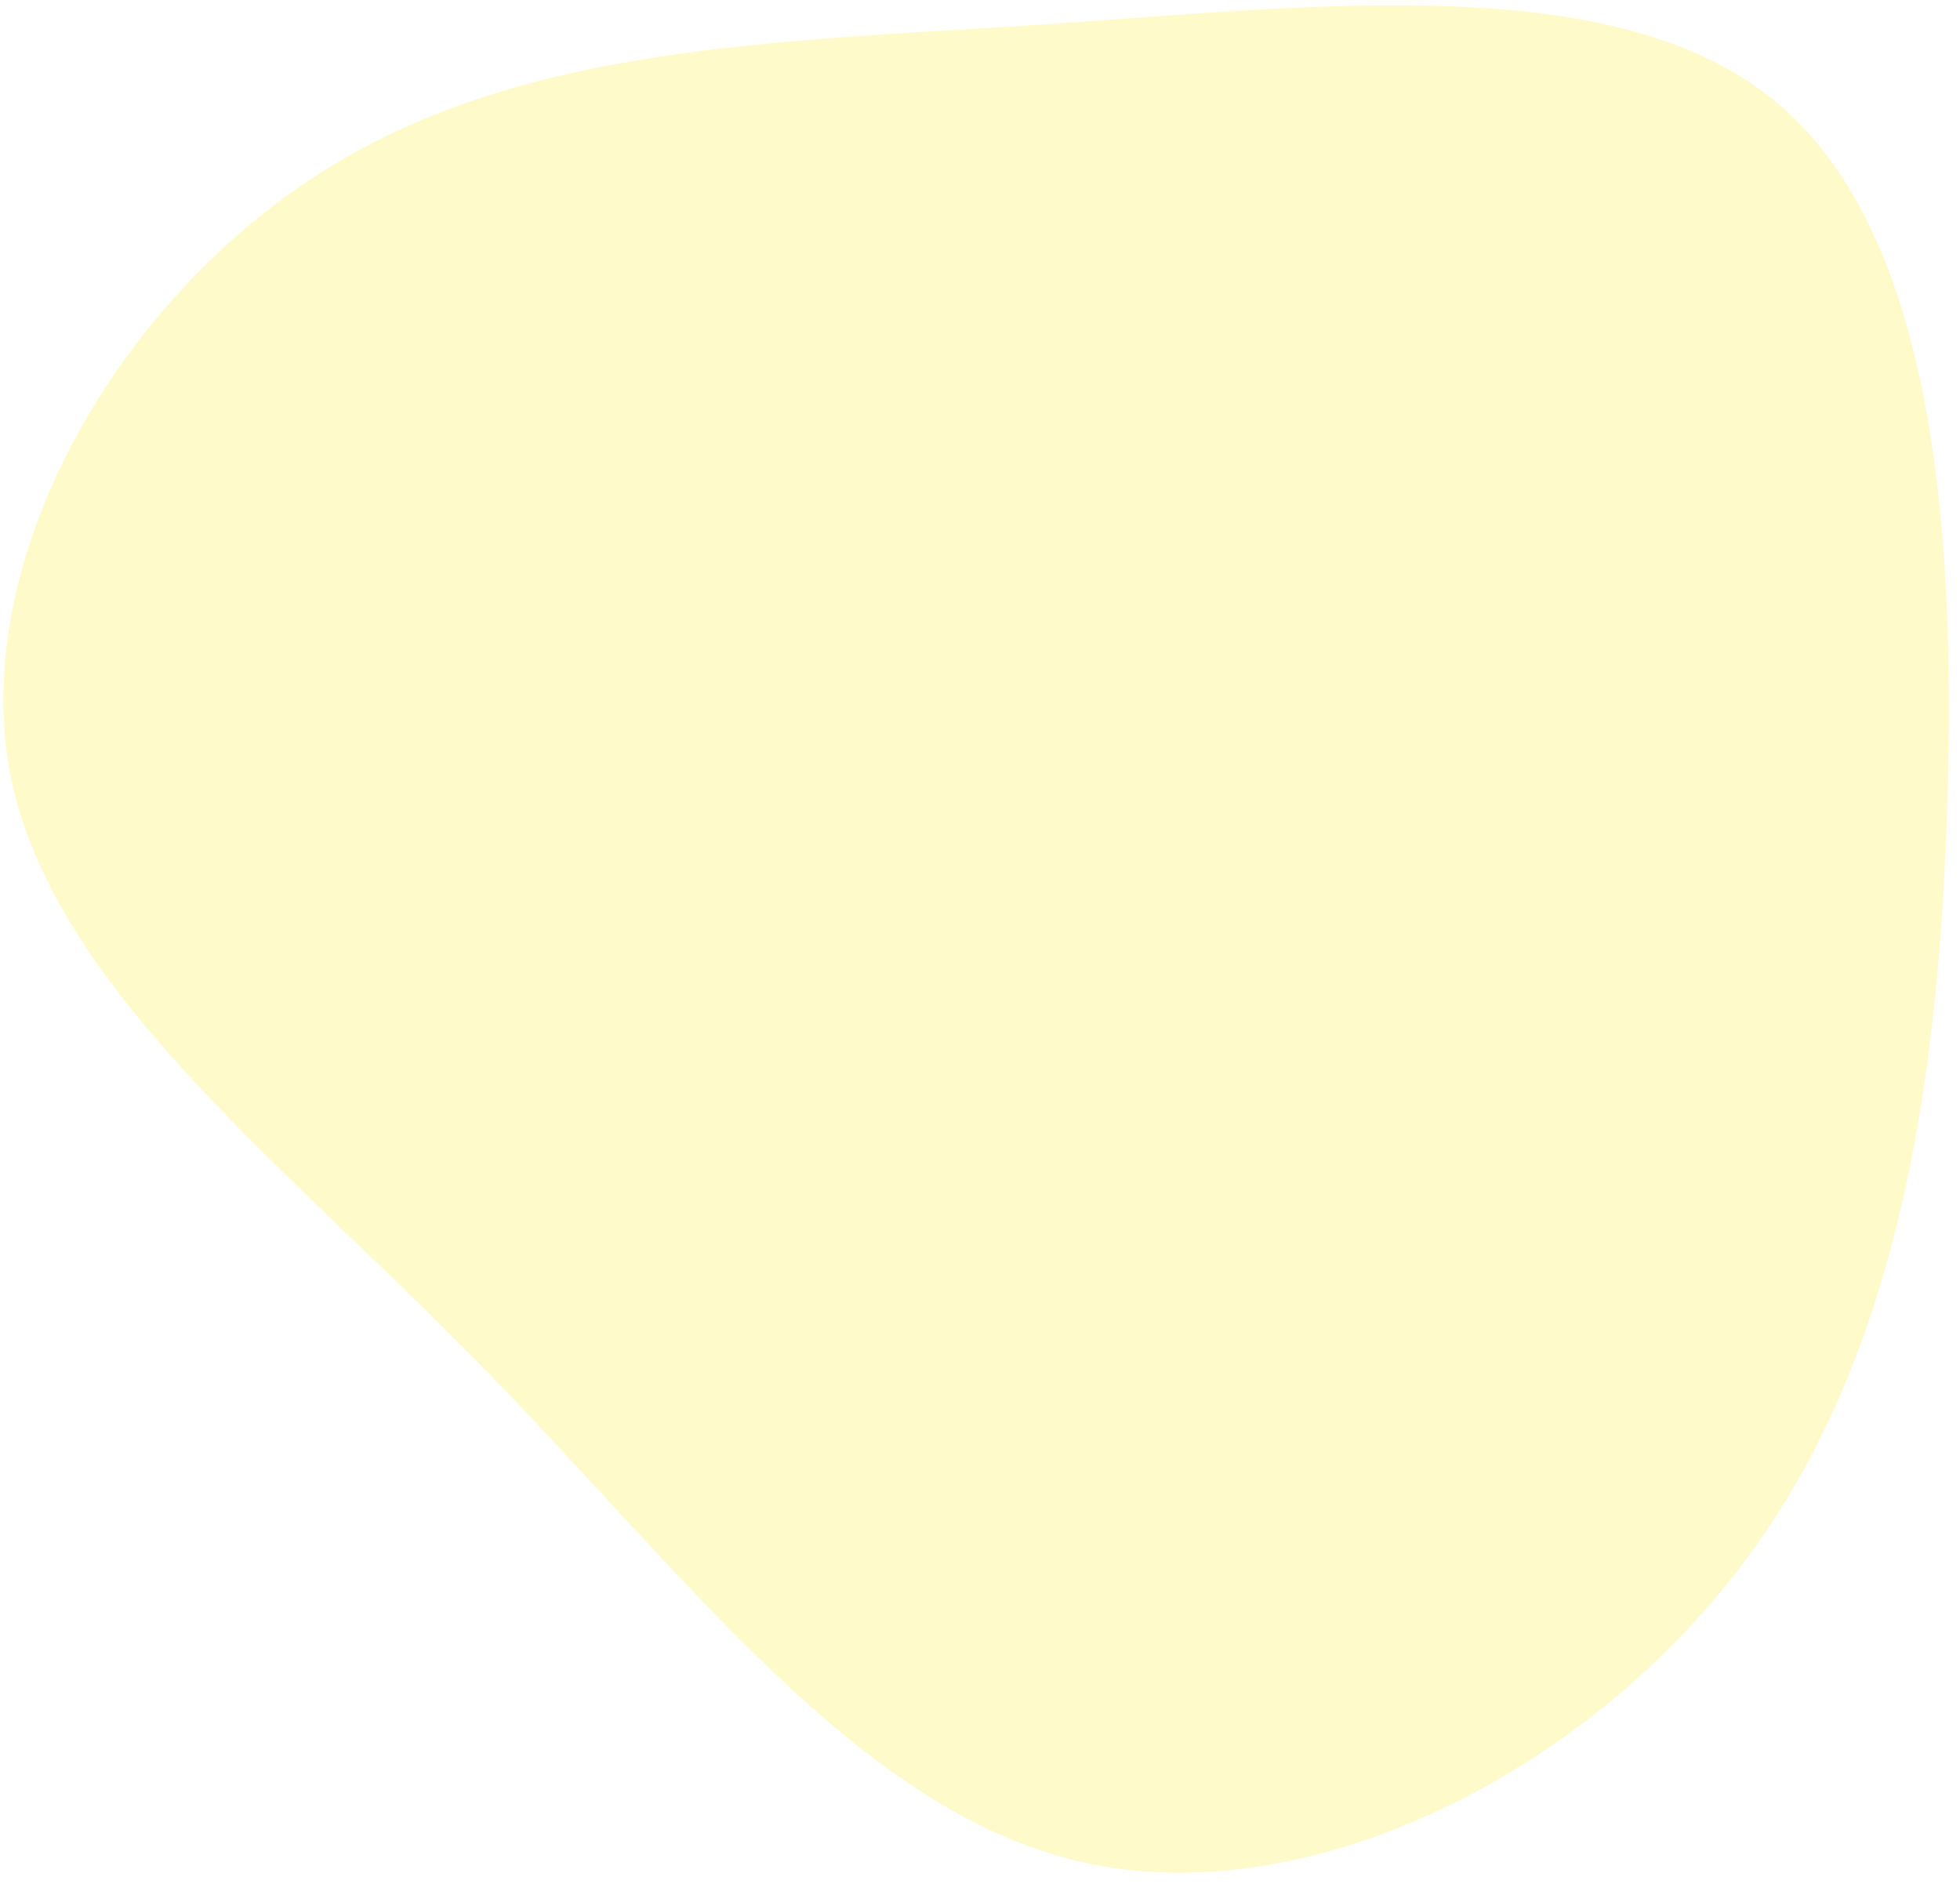
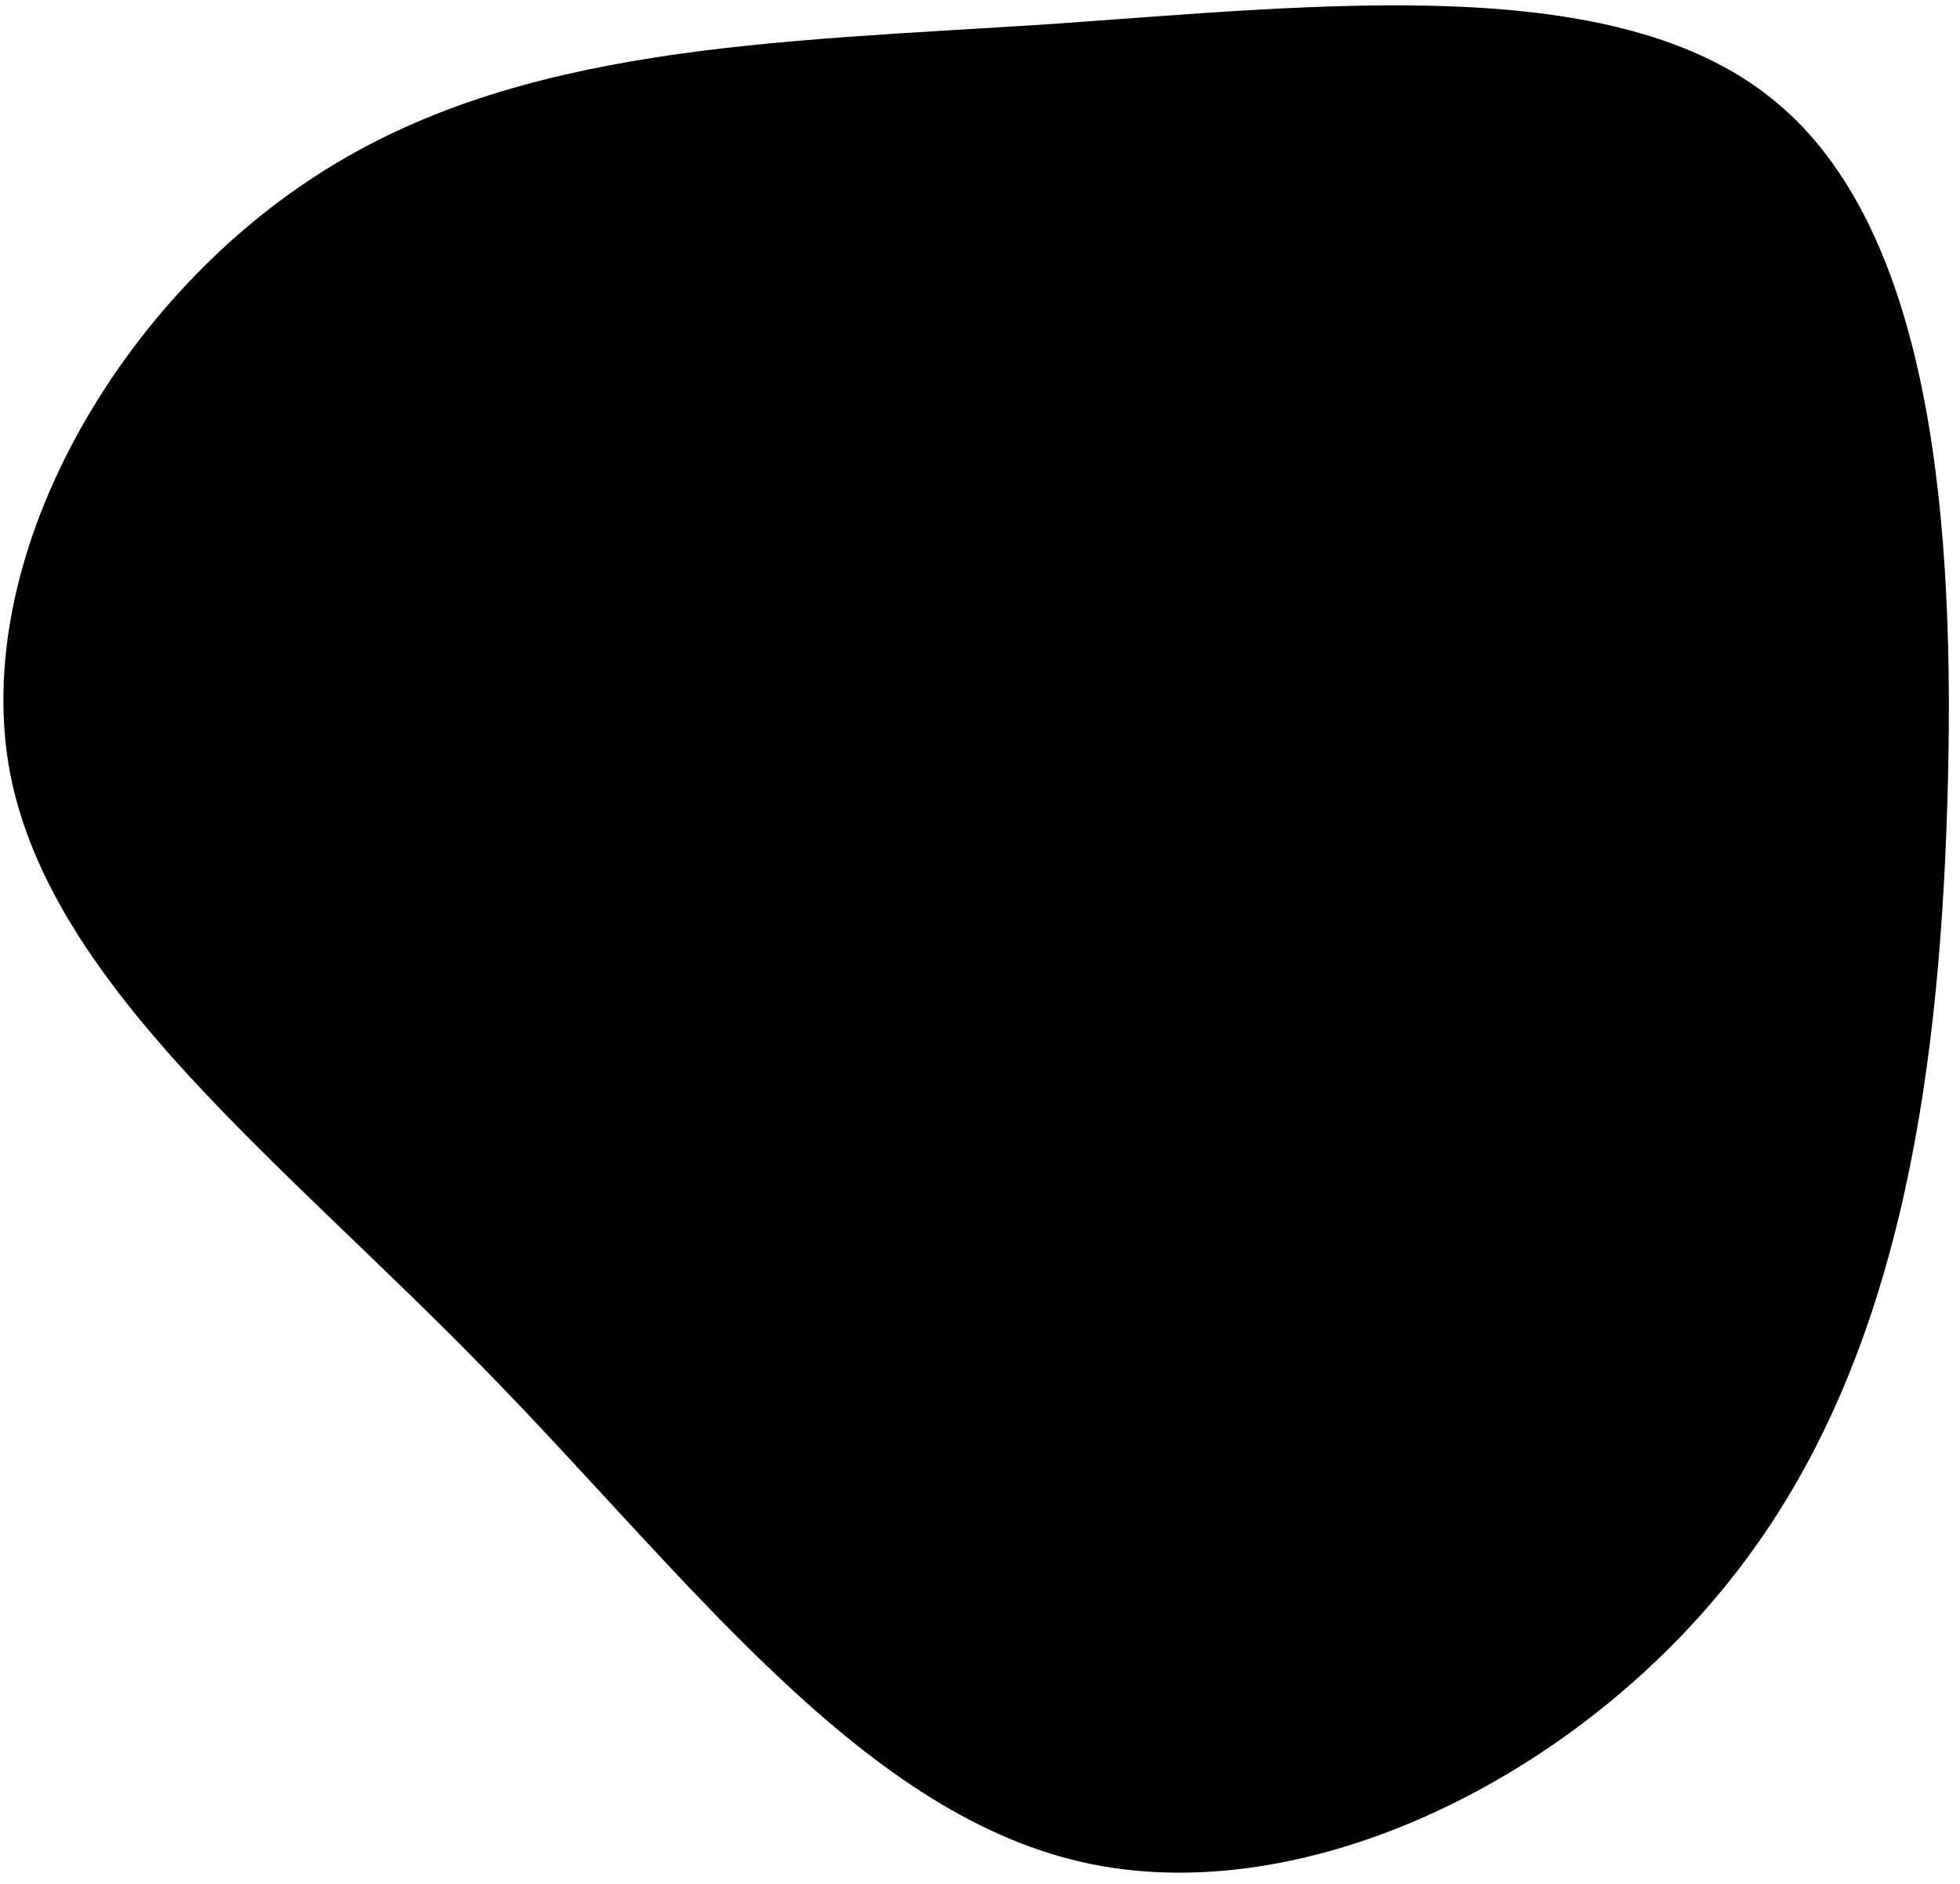
- <svg xmlns="http://www.w3.org/2000/svg" width="154" height="148" viewBox="0 0 154 148">
-   <path fill="#FFFAC9" d="M139.4,7.9 C151.8,18 153.7,41 153,63.3 C152.3,85.6 149,107.2 136.6,123.3 C124.2,139.5 102.6,150.3 85,146.3 C67.4,142.3 53.8,123.6 37.9,107.4 C22.1,91.2 4.1,77.6 0.8,60.8 C-2.4,43.9 9.2,23.8 25,13.7 C40.8,3.5 60.9,3.3 82.4,1.9 C104,0.4 127,-2.3 139.4,7.9 Z" />
+ <svg xmlns="http://www.w3.org/2000/svg" viewBox="0 0 154 148">
+   <path d="M139.4,7.9 C151.8,18 153.7,41 153,63.3 C152.3,85.6 149,107.2 136.6,123.3 C124.2,139.5 102.6,150.3 85,146.3 C67.4,142.3 53.8,123.6 37.9,107.4 C22.1,91.2 4.1,77.6 0.8,60.8 C-2.4,43.9 9.2,23.8 25,13.7 C40.8,3.5 60.9,3.3 82.4,1.9 C104,0.4 127,-2.3 139.4,7.9 Z" />
</svg>
